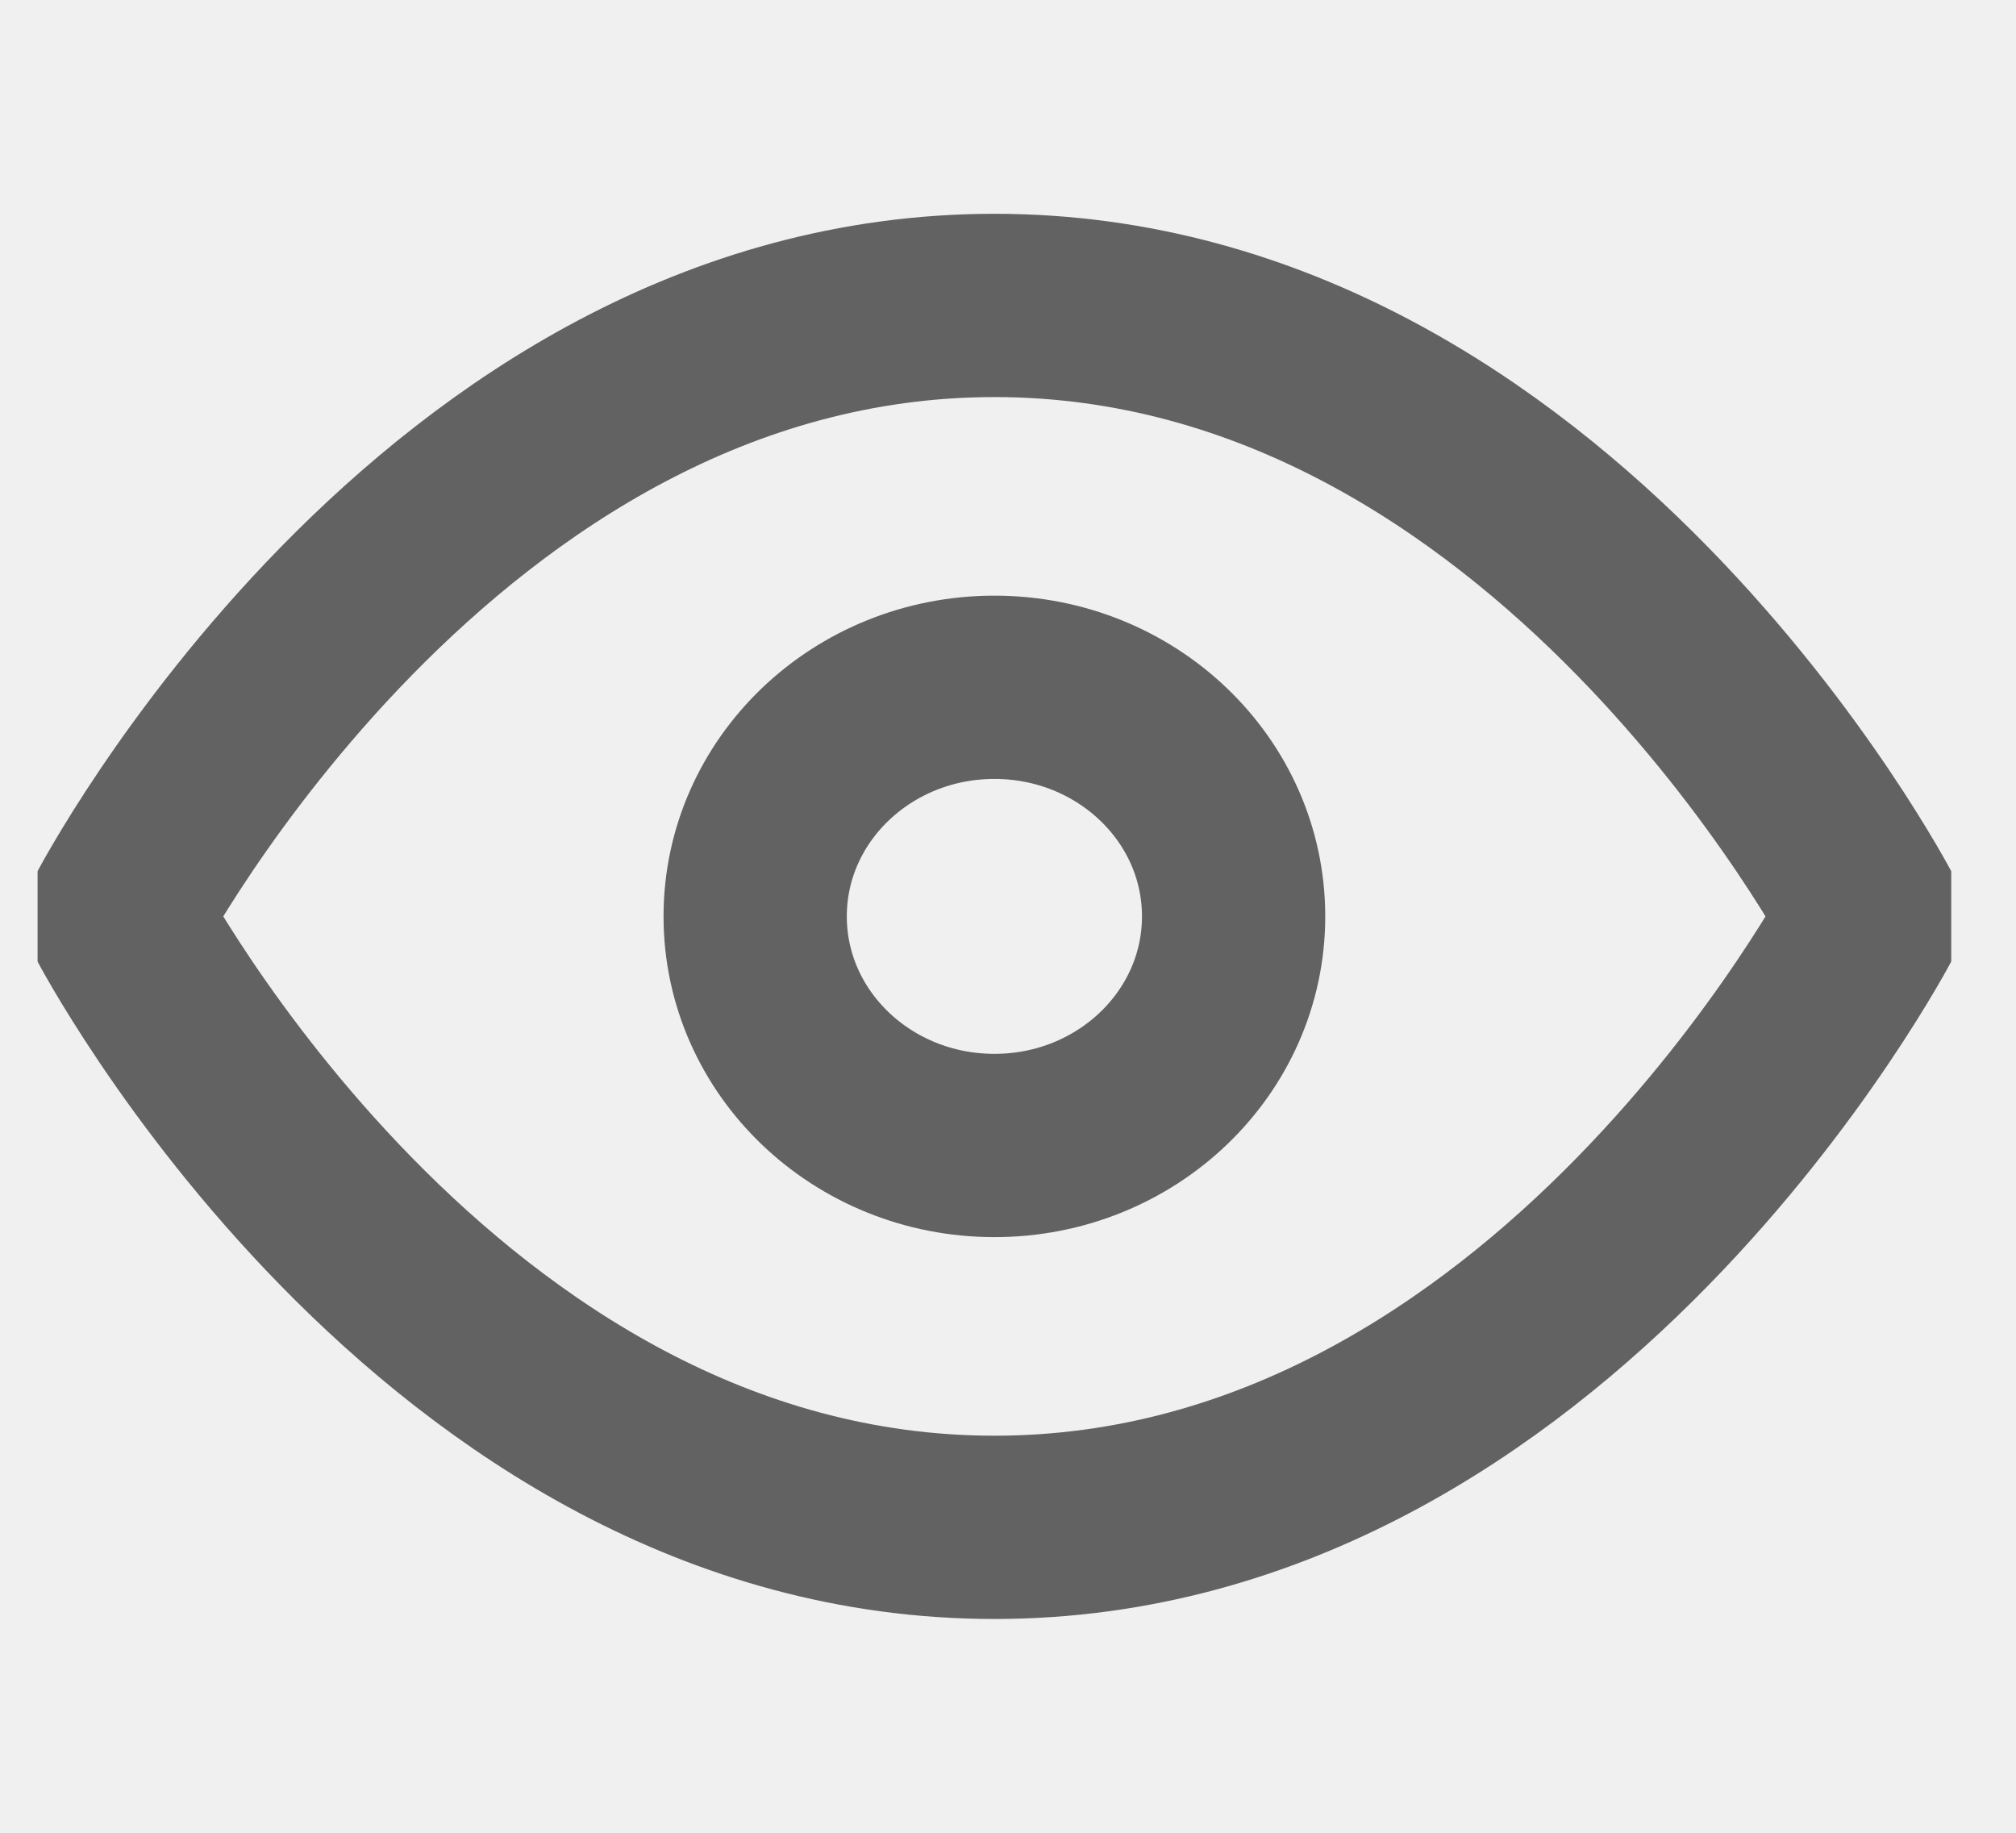
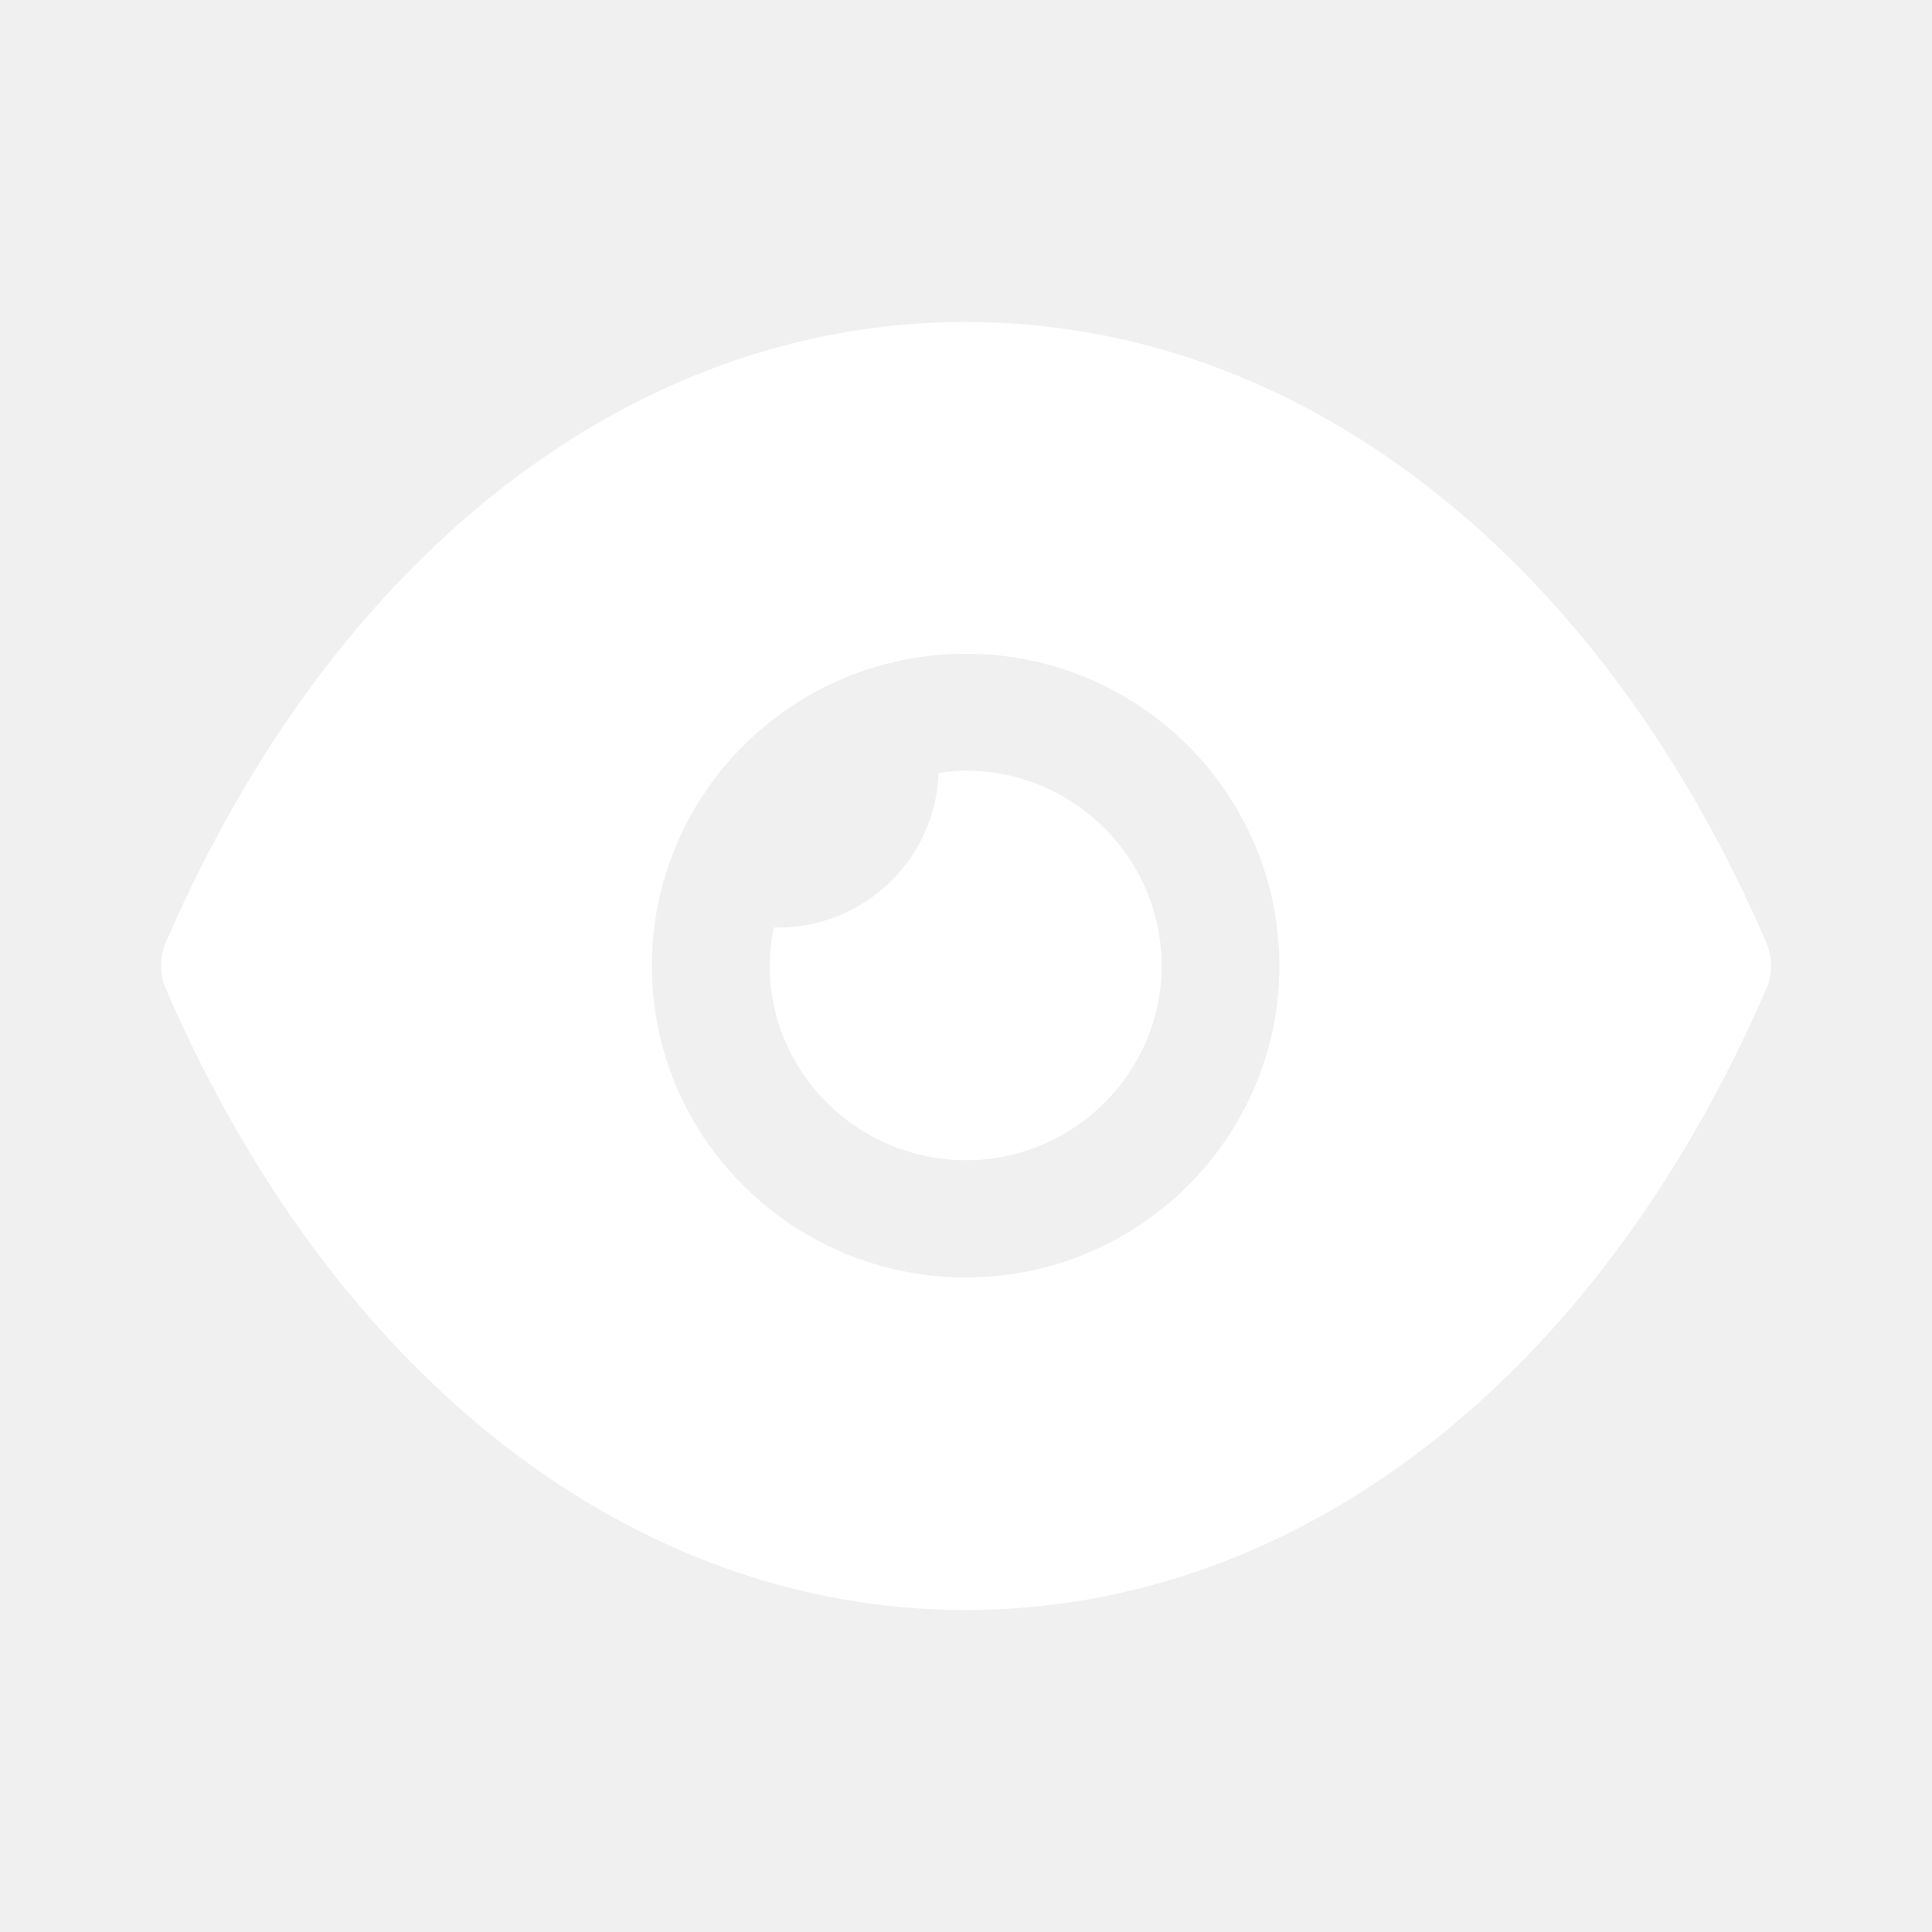
- <svg xmlns="http://www.w3.org/2000/svg" width="22" height="20" viewBox="0 0 22 20" fill="none">
-   <g clip-path="url(#clip0_31_24)">
-     <path d="M1.28 10C1.28 10 4.761 3.333 10.852 3.333C16.943 3.333 20.423 10 20.423 10C20.423 10 16.943 16.667 10.852 16.667C4.761 16.667 1.28 10 1.28 10Z" stroke="#626262" stroke-width="2" stroke-linecap="round" stroke-linejoin="round" />
-     <path d="M10.852 12.5C12.293 12.5 13.462 11.381 13.462 10C13.462 8.619 12.293 7.5 10.852 7.5C9.41 7.5 8.241 8.619 8.241 10C8.241 11.381 9.41 12.5 10.852 12.5Z" stroke="#626262" stroke-width="2" stroke-linecap="round" stroke-linejoin="round" />
-   </g>
-   <defs>
-     <clipPath id="clip0_31_24">
-       <rect width="20.883" height="20" fill="white" transform="translate(0.410156)" />
-     </clipPath>
-   </defs>
+ <svg xmlns="http://www.w3.org/2000/svg" width="24" height="24" viewBox="0 0 24 24" fill="none">
+   <path fill-rule="evenodd" clip-rule="evenodd" d="M8.098 12C8.098 14.133 9.844 15.869 12 15.869C14.146 15.869 15.893 14.133 15.893 12C15.893 9.857 14.146 8.121 12 8.121C9.844 8.121 8.098 9.857 8.098 12ZM17.737 6.046C19.444 7.365 20.898 9.295 21.942 11.709C22.02 11.893 22.02 12.107 21.942 12.281C19.854 17.11 16.137 20 12 20H11.99C7.863 20 4.146 17.11 2.059 12.281C1.98 12.107 1.98 11.893 2.059 11.709C4.146 6.88 7.863 4 11.99 4H12C14.068 4 16.029 4.718 17.737 6.046ZM12.001 14.412C13.338 14.412 14.43 13.326 14.43 11.998C14.43 10.66 13.338 9.574 12.001 9.574C11.884 9.574 11.767 9.583 11.66 9.603C11.621 10.669 10.743 11.523 9.66 11.523H9.611C9.582 11.678 9.562 11.833 9.562 11.998C9.562 13.326 10.655 14.412 12.001 14.412Z" fill="white" />
</svg>
